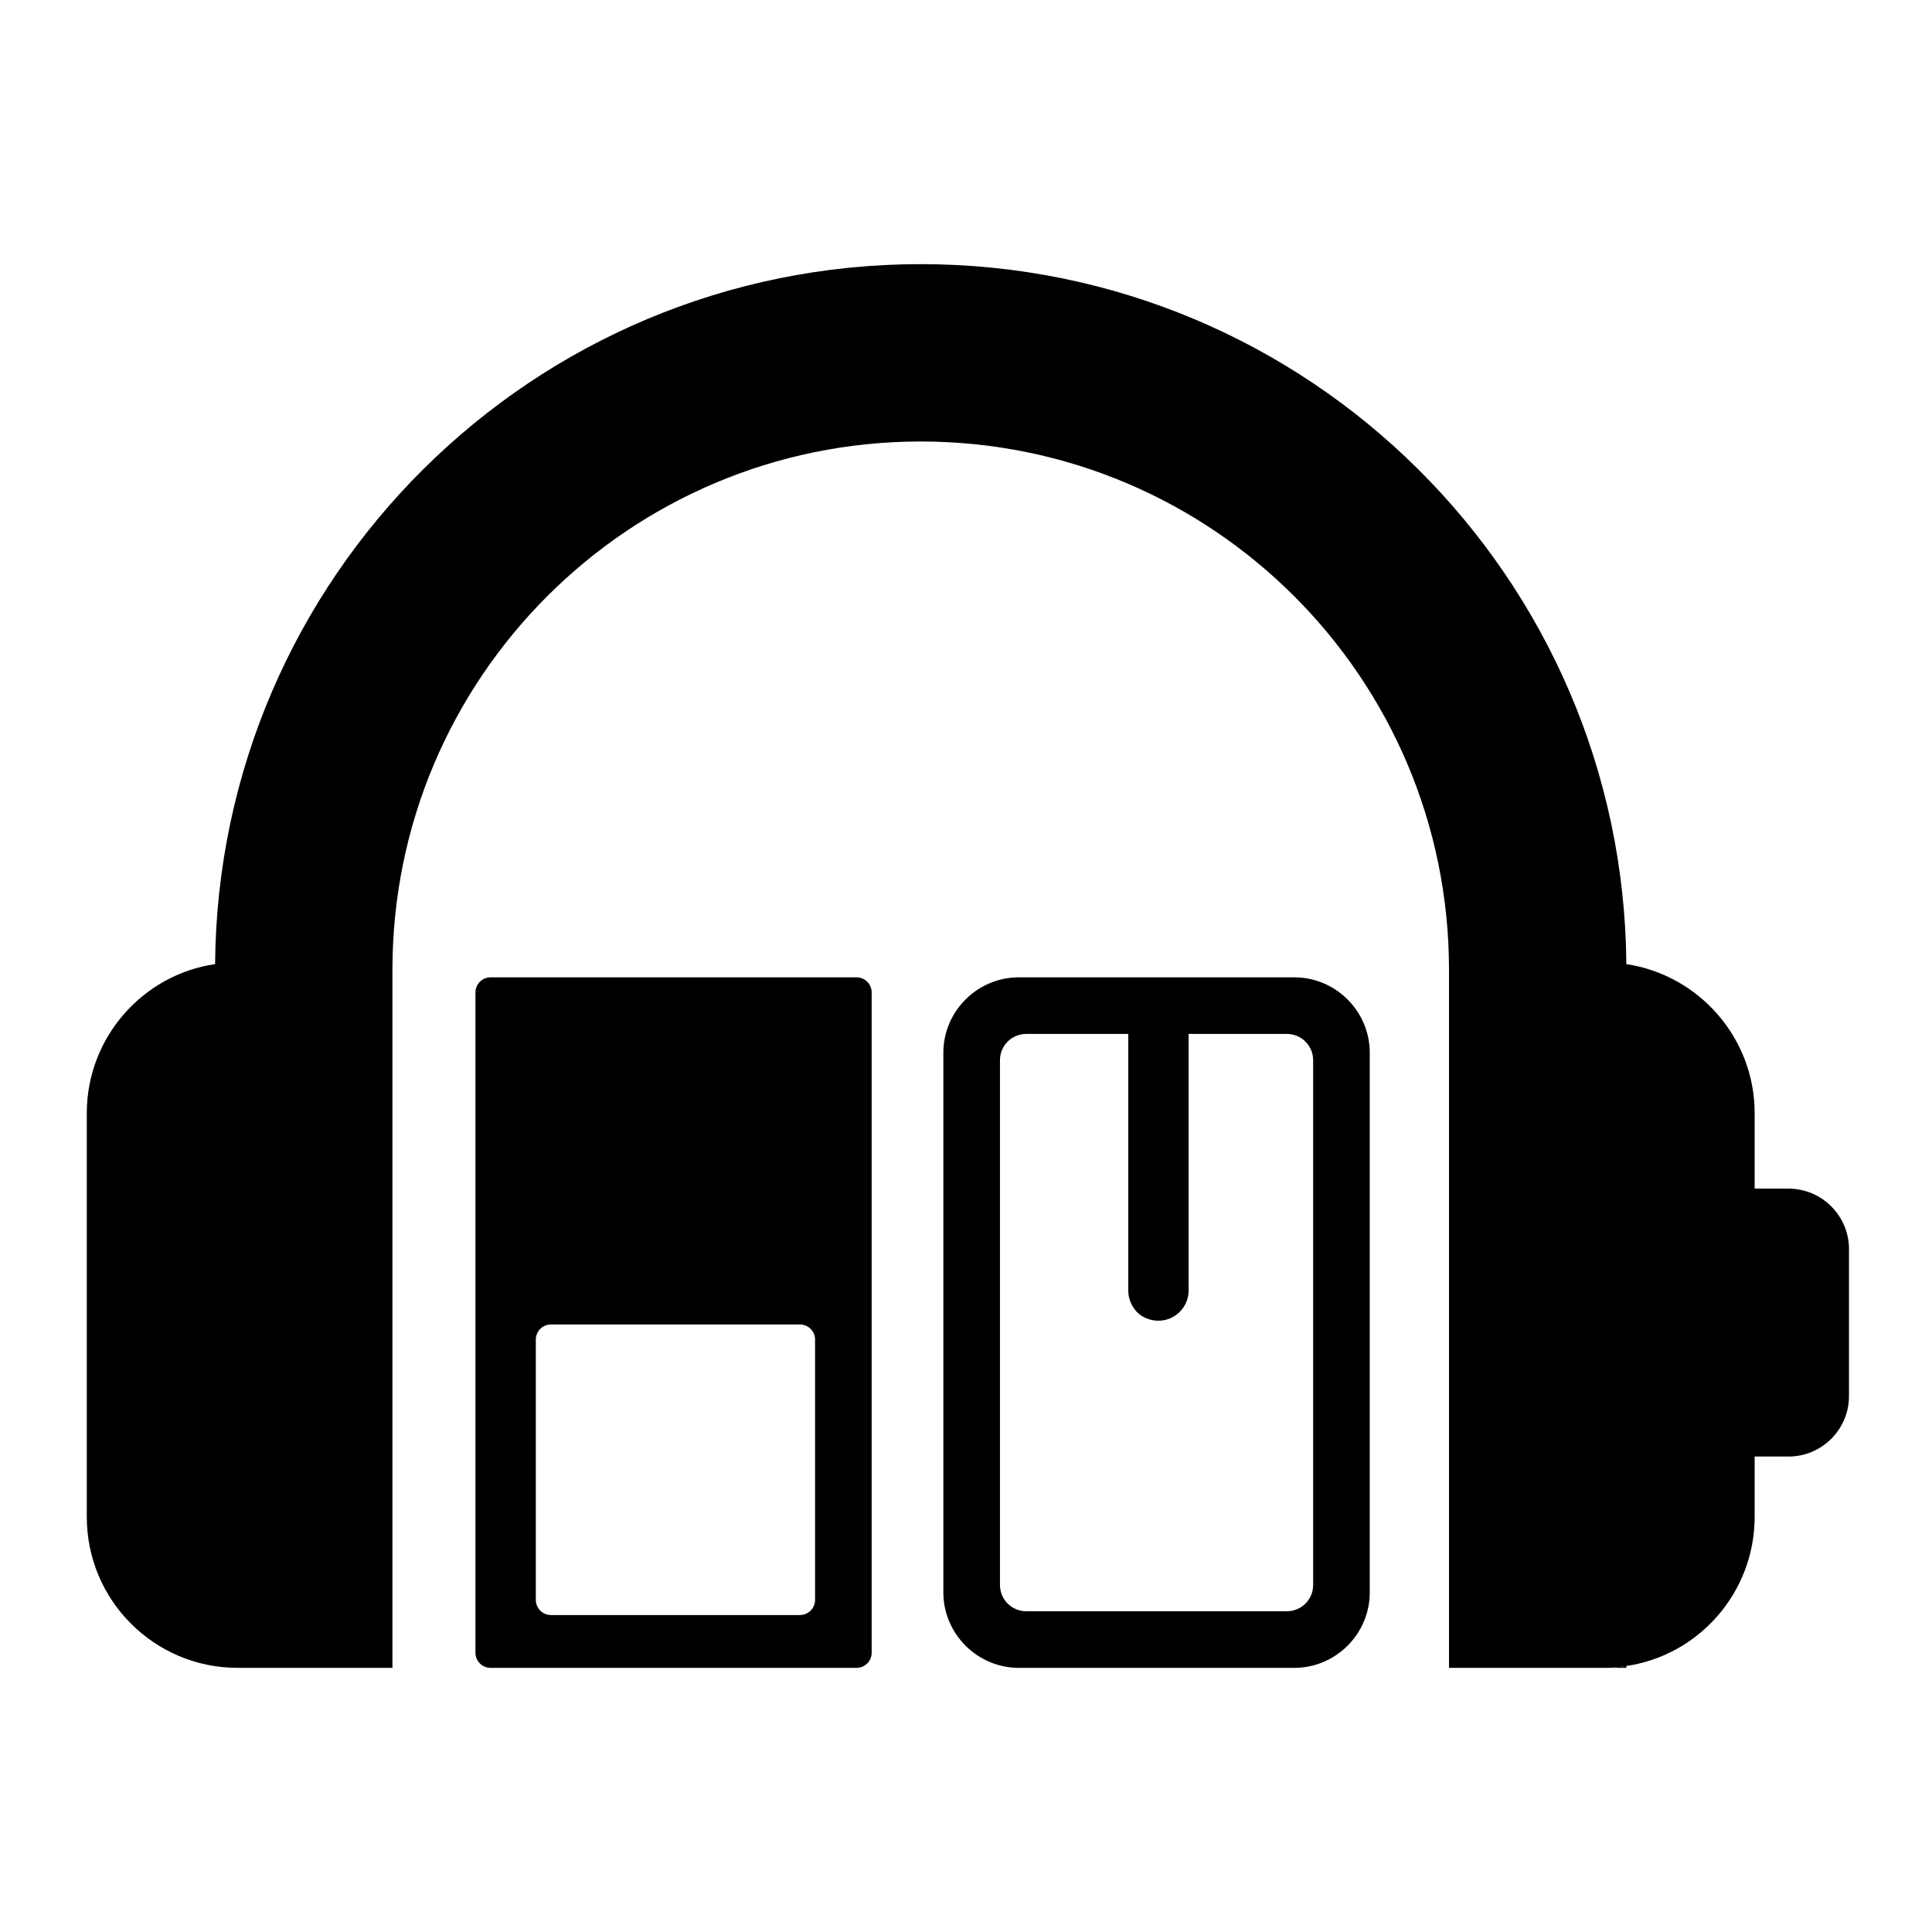
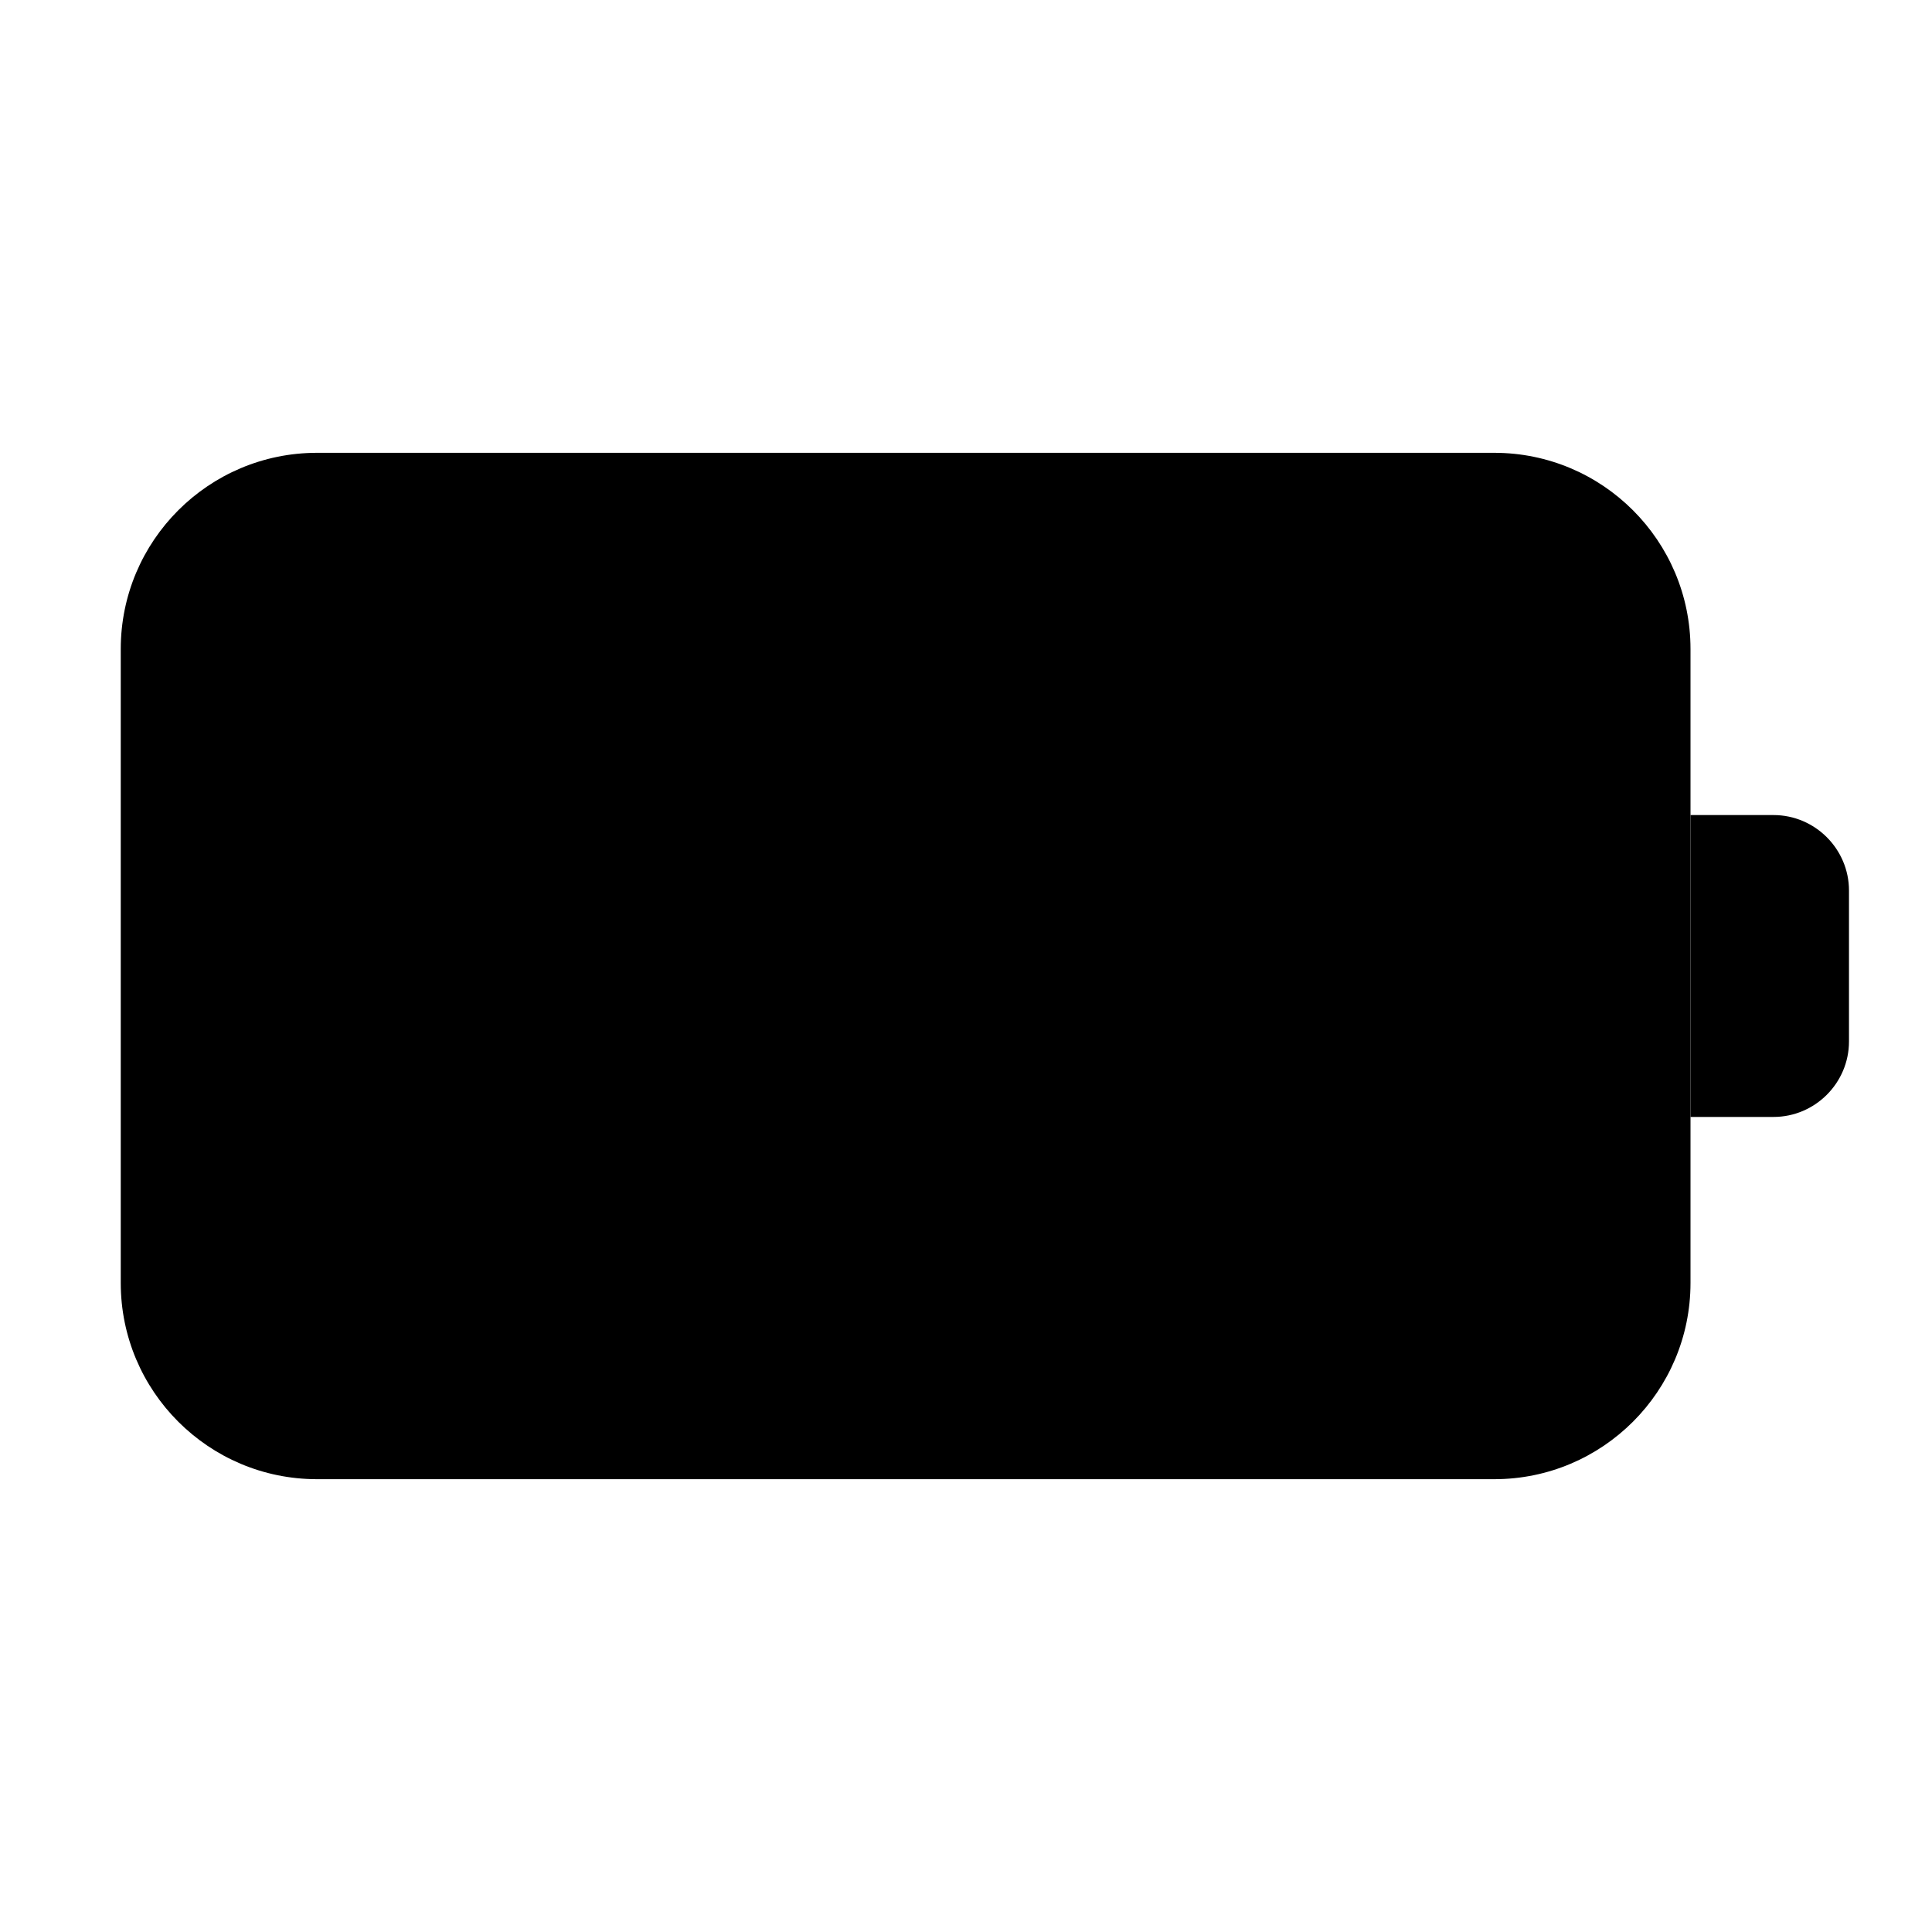
<svg xmlns="http://www.w3.org/2000/svg" version="1.1" viewBox="0 0 512 512">
  <g fill-rule="evenodd" clip-rule="evenodd">
-     <path d="M490,331v39c0,8.8-7.2,16-16,16h-9v16c0,20-14.8,36.7-34,39.5c-2,0.3-4,0.5-6,0.5h-41V257   c0-77.3-62.7-140-140-140s-140,62.7-140,140v185H65v0c-0.3,0-0.7,0-1,0h-1c-22.1,0-40-17.9-40-40V295c0-20,14.8-36.7,34-39.5   C57.8,152.9,141.2,70,244,70s186.2,82.9,187,185.5c19.2,2.9,34,19.5,34,39.5v20h9C482.8,315,490,322.2,490,331z" />
-     <path d="M431,441.5v0.5h-6C427,442,429,441.8,431,441.5z" />
-     <path d="M130,259h97c2.2,0,4,1.8,4,4v175c0,2.2-1.8,4-4,4h-97c-2.2,0-4-1.8-4-4V263C126,260.8,127.8,259,130,259   L130,259z M146,351h66c2.2,0,4,1.8,4,4v69c0,2.2-1.8,4-4,4h-66c-2.2,0-4-1.8-4-4v-69C142,352.8,143.8,351,146,351L146,351z" />
-     <path d="M343,259h-73c-11,0-20,9-20,20v143c0,11,9,20,20,20h73c11,0,20-9,20-20V279C363,268,354,259,343,259z M348,420   c0,3.9-3.1,7-7,7h-69c-3.9,0-7-3.1-7-7V281c0-3.9,3.1-7,7-7h27v68c0,2.2,0.9,4.2,2.3,5.7c1.4,1.4,3.4,2.3,5.7,2.3c4.4,0,8-3.6,8-8   v-68h26c3.9,0,7,3.1,7,7V420z" />
+     <path d="M84,120 H396 C424.7,120 448,143.3 448,172 V340 C448,368.7 424.7,392 396,392 H84 C55.3,392 32,368.7 32,340 V172 C32,143.3 55.3,120 84,120 Z" />
+     <path d="M84,164 H396 C400.4,164 404,167.6 404,172 V340 C404,344.4 400.4,348 396,348 H84 C79.6,348 76,344.4 76,340 V172 C76,167.6 79.6,164 84,164 Z" />
+     <path d="M448,216 H470 C481,216 490,225 490,236 V276 C490,287 481,296 470,296 H448 Z" />
+     <path d="M100,272 L174.5,272 L201.5,232.2 L239.5,312.8 L268.6,312.6 L300.7,241.3 L316.1,272 L380,272 L380,240 L335.9,240 L314.3,196.8 L285.4,197.4 L253.7,267.8 L218.5,193.2 L190.8,191 L157.5,240 L100,240 Z" />
  </g>
</svg>
